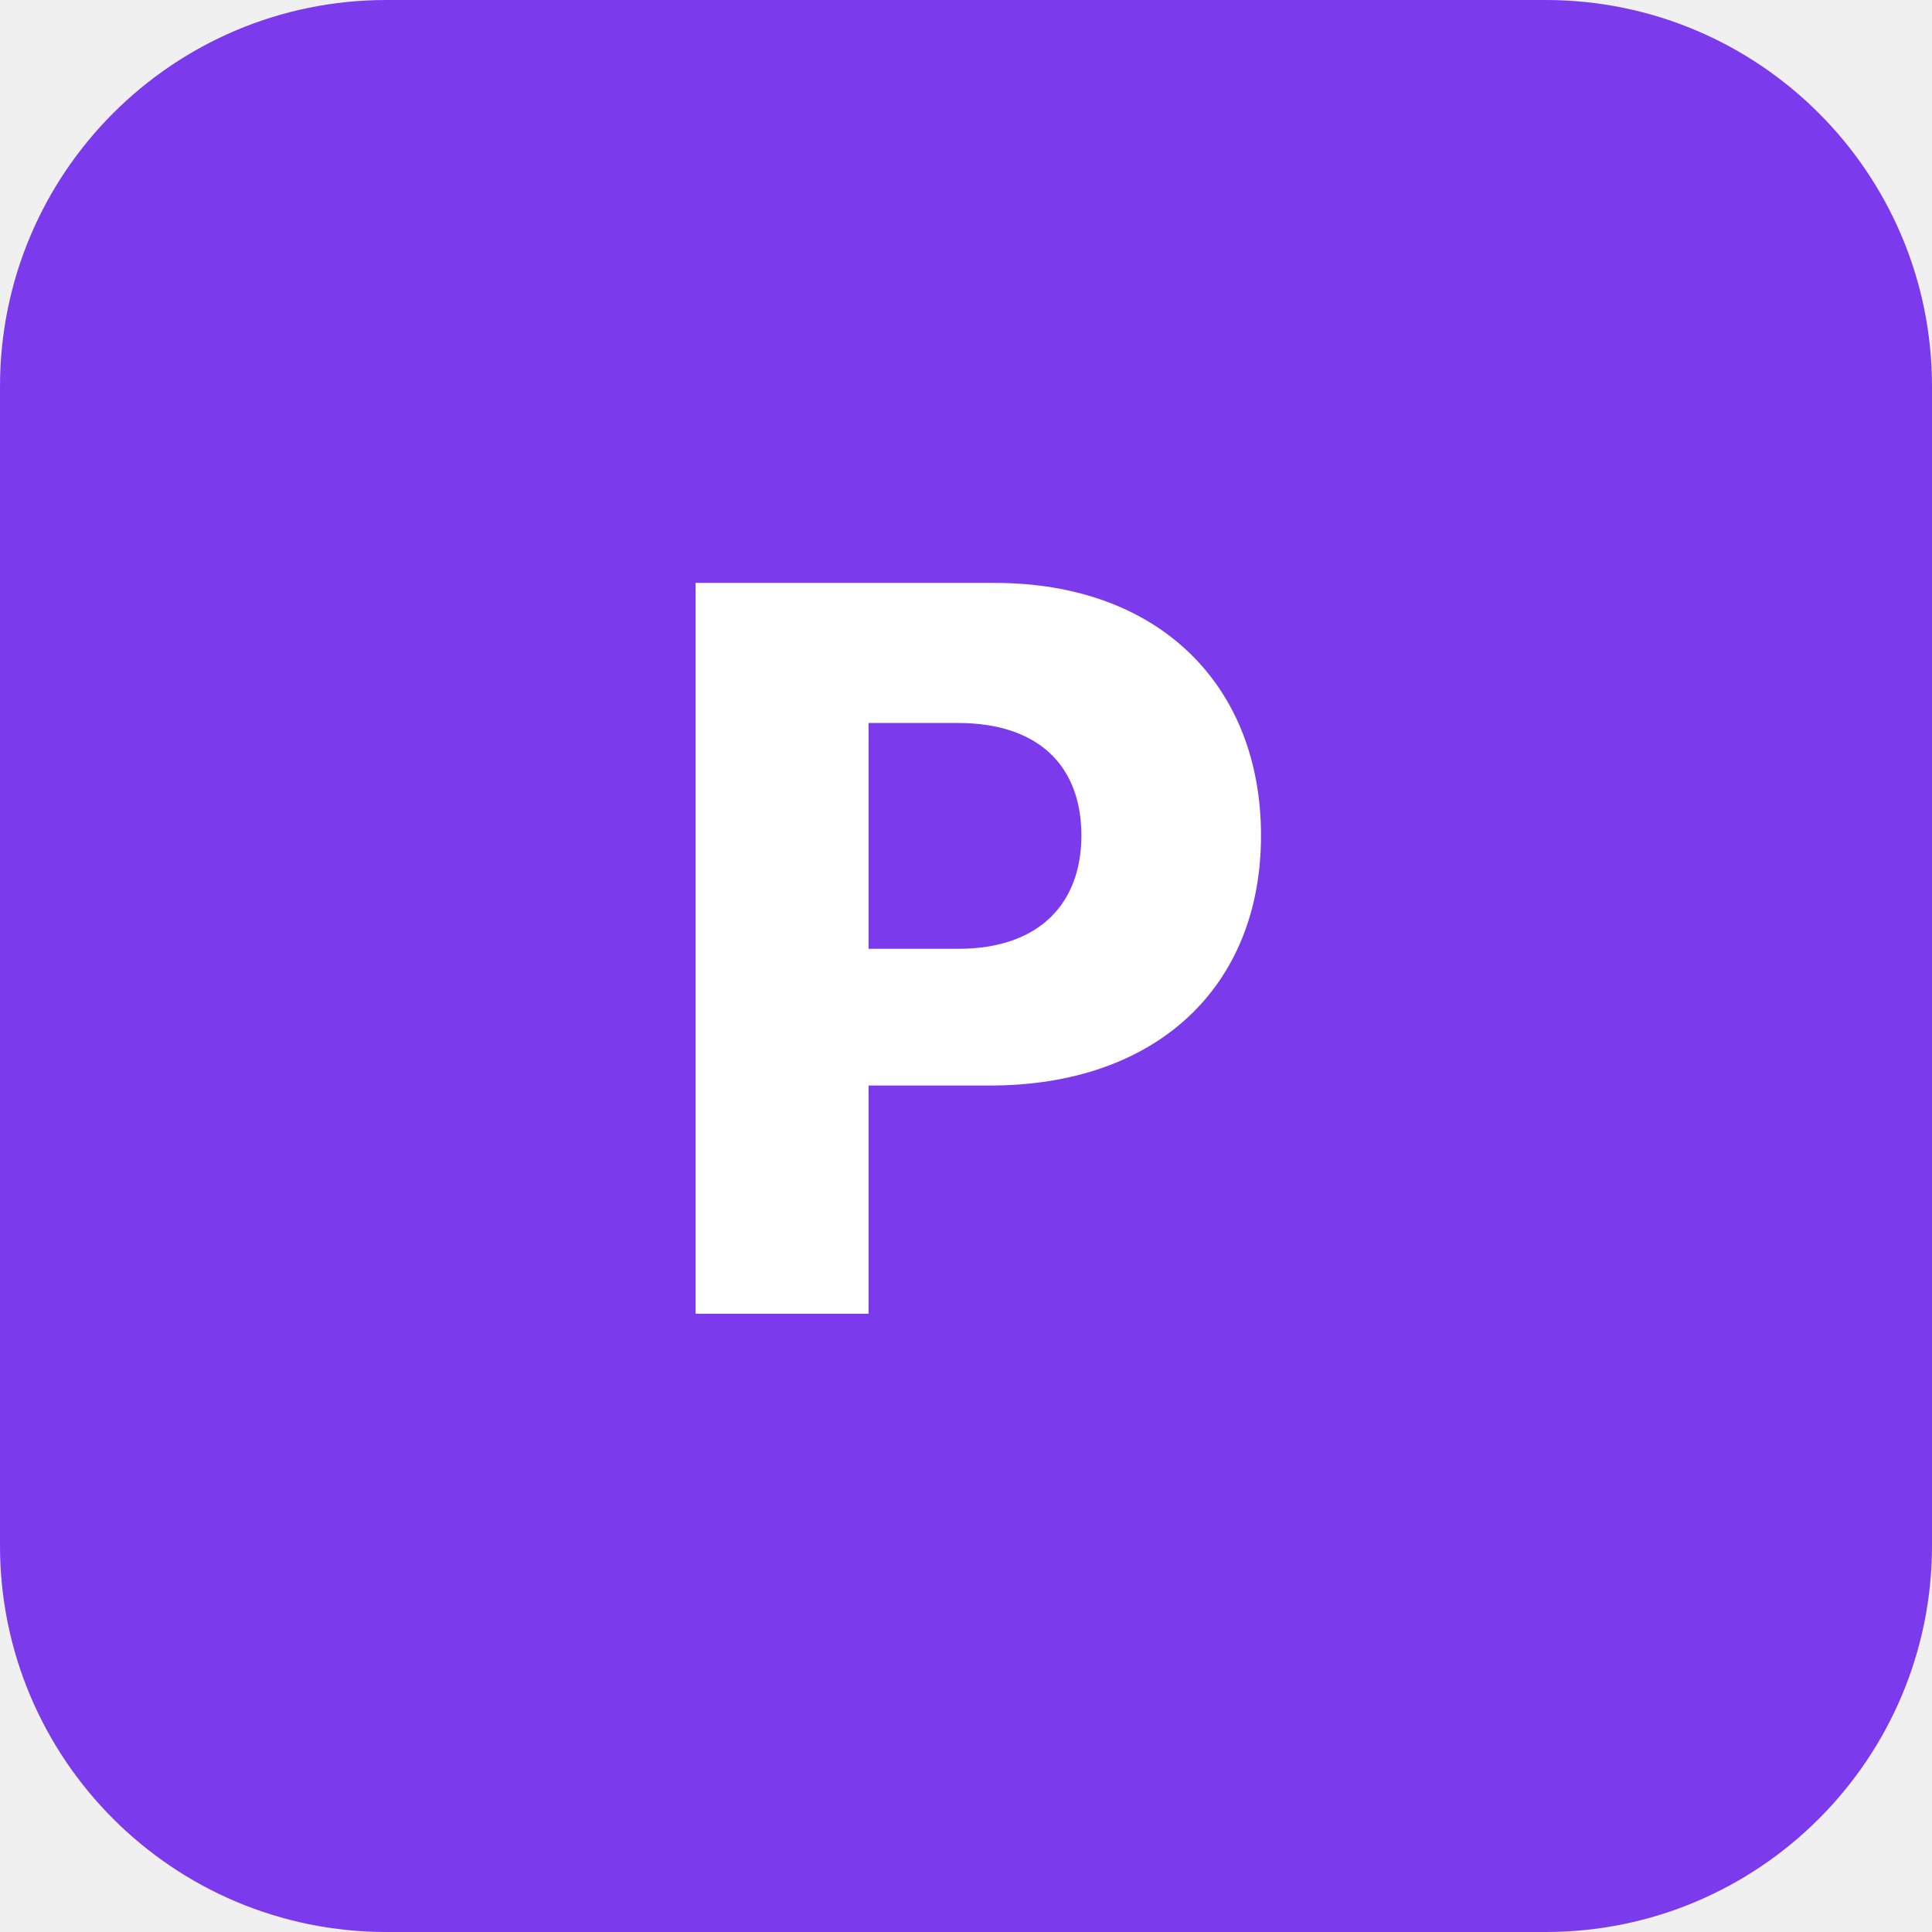
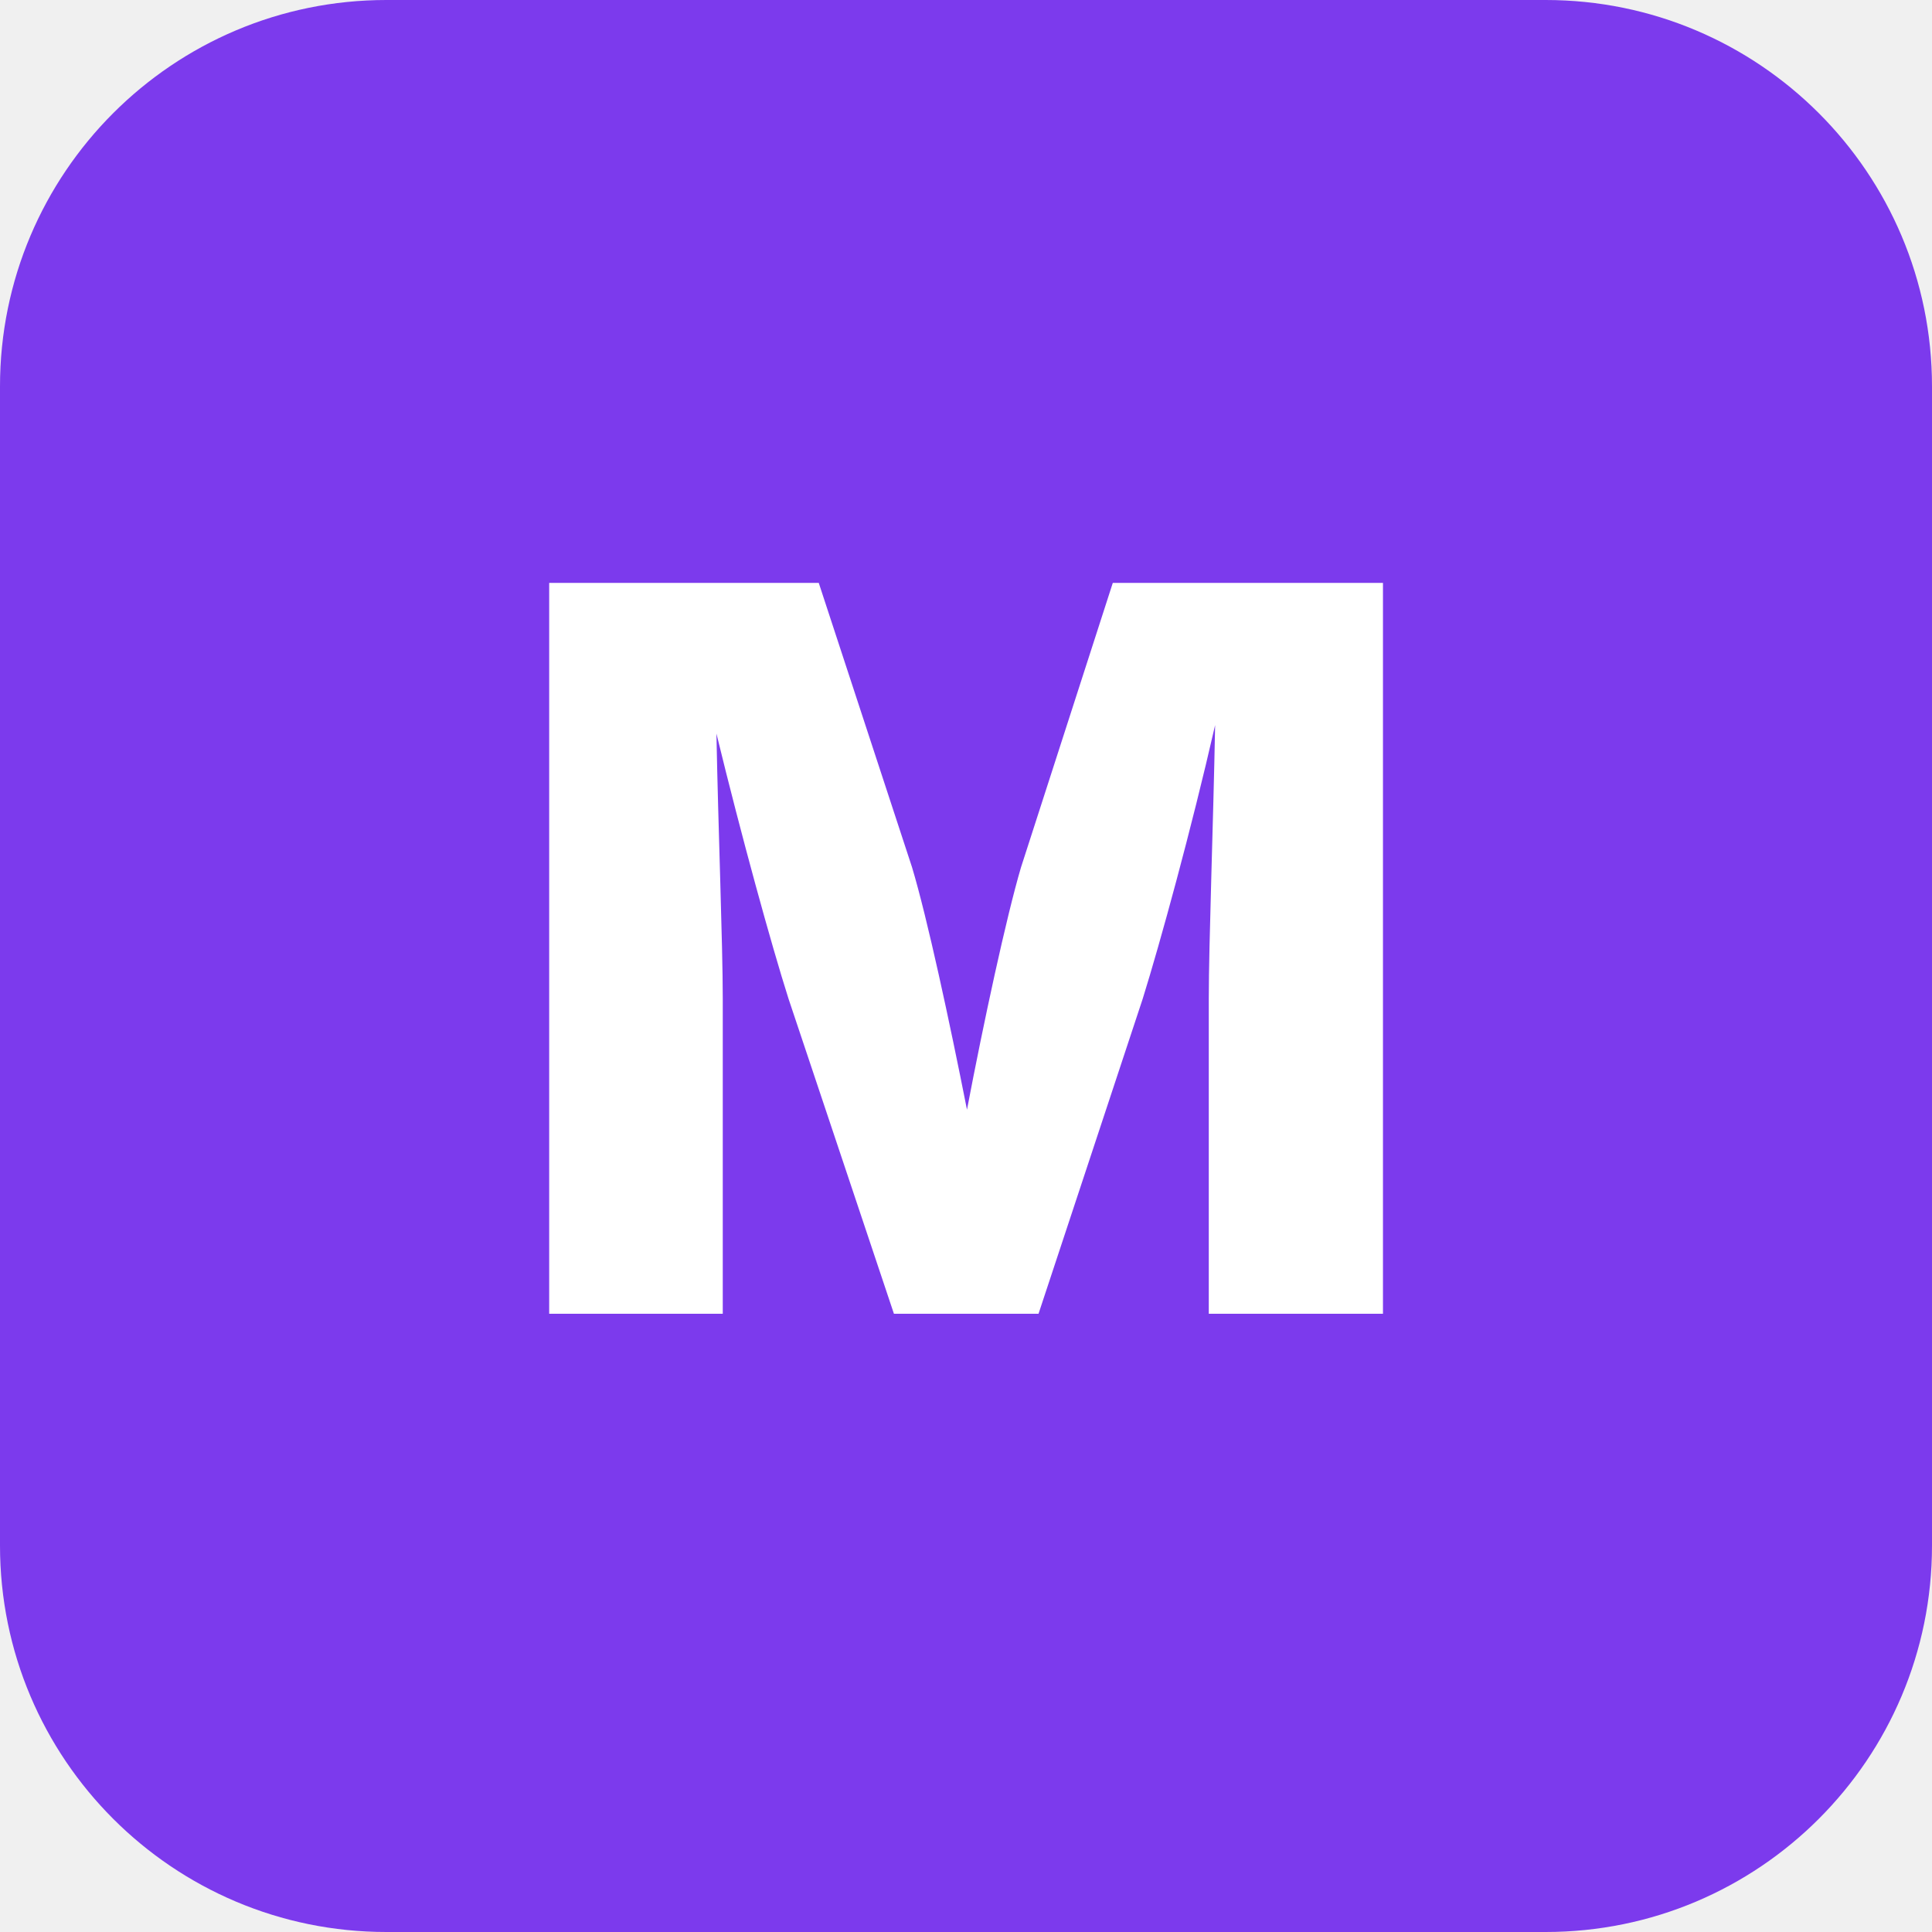
<svg xmlns="http://www.w3.org/2000/svg" viewBox="0 0 100 100">
  <rect width="100" height="100" rx="20" fill="#7c3aed" />
-   <text x="50" y="68" text-anchor="middle" font-family="Inter, sans-serif" font-size="52" font-weight="800" fill="white">P</text>
+   <text x="50" y="68" text-anchor="middle" font-family="Inter, sans-serif" font-size="52" font-weight="800" fill="white">M</text>
</svg>
